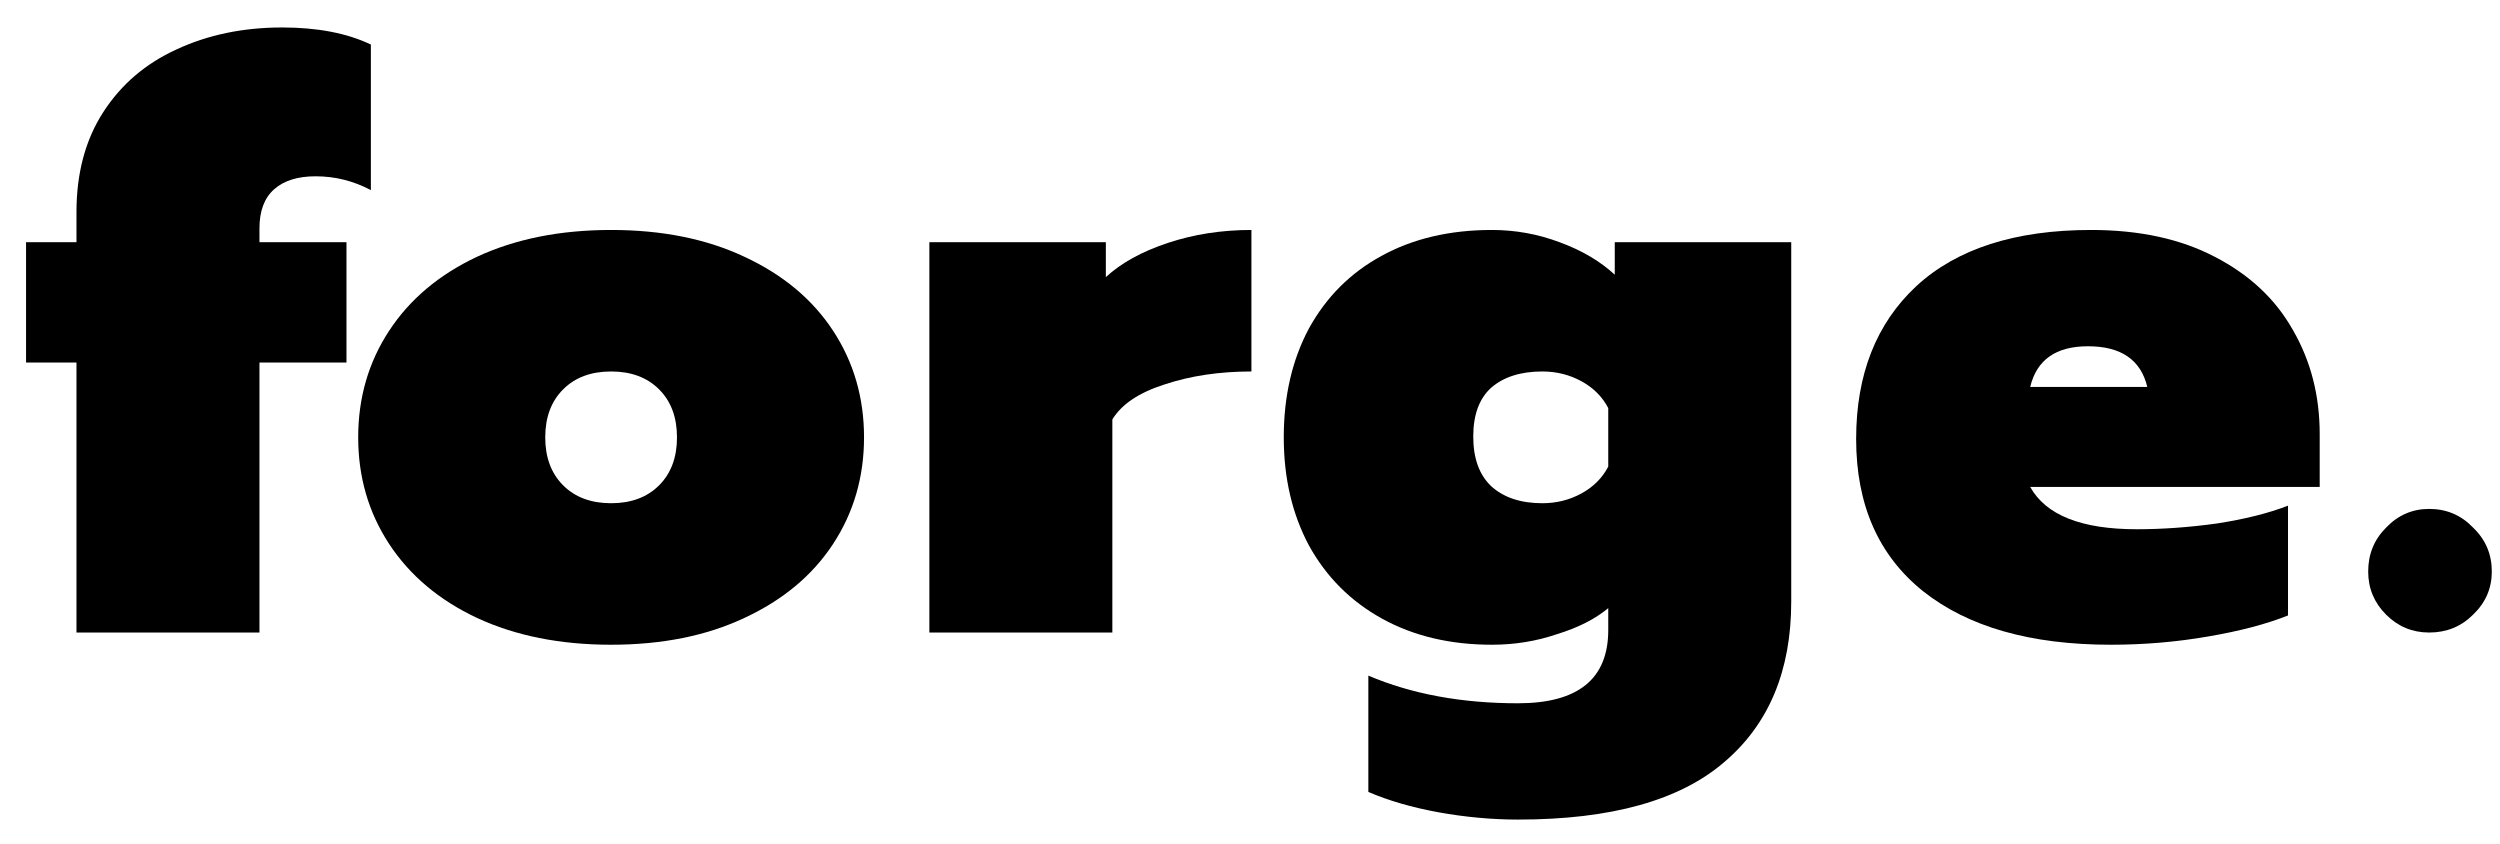
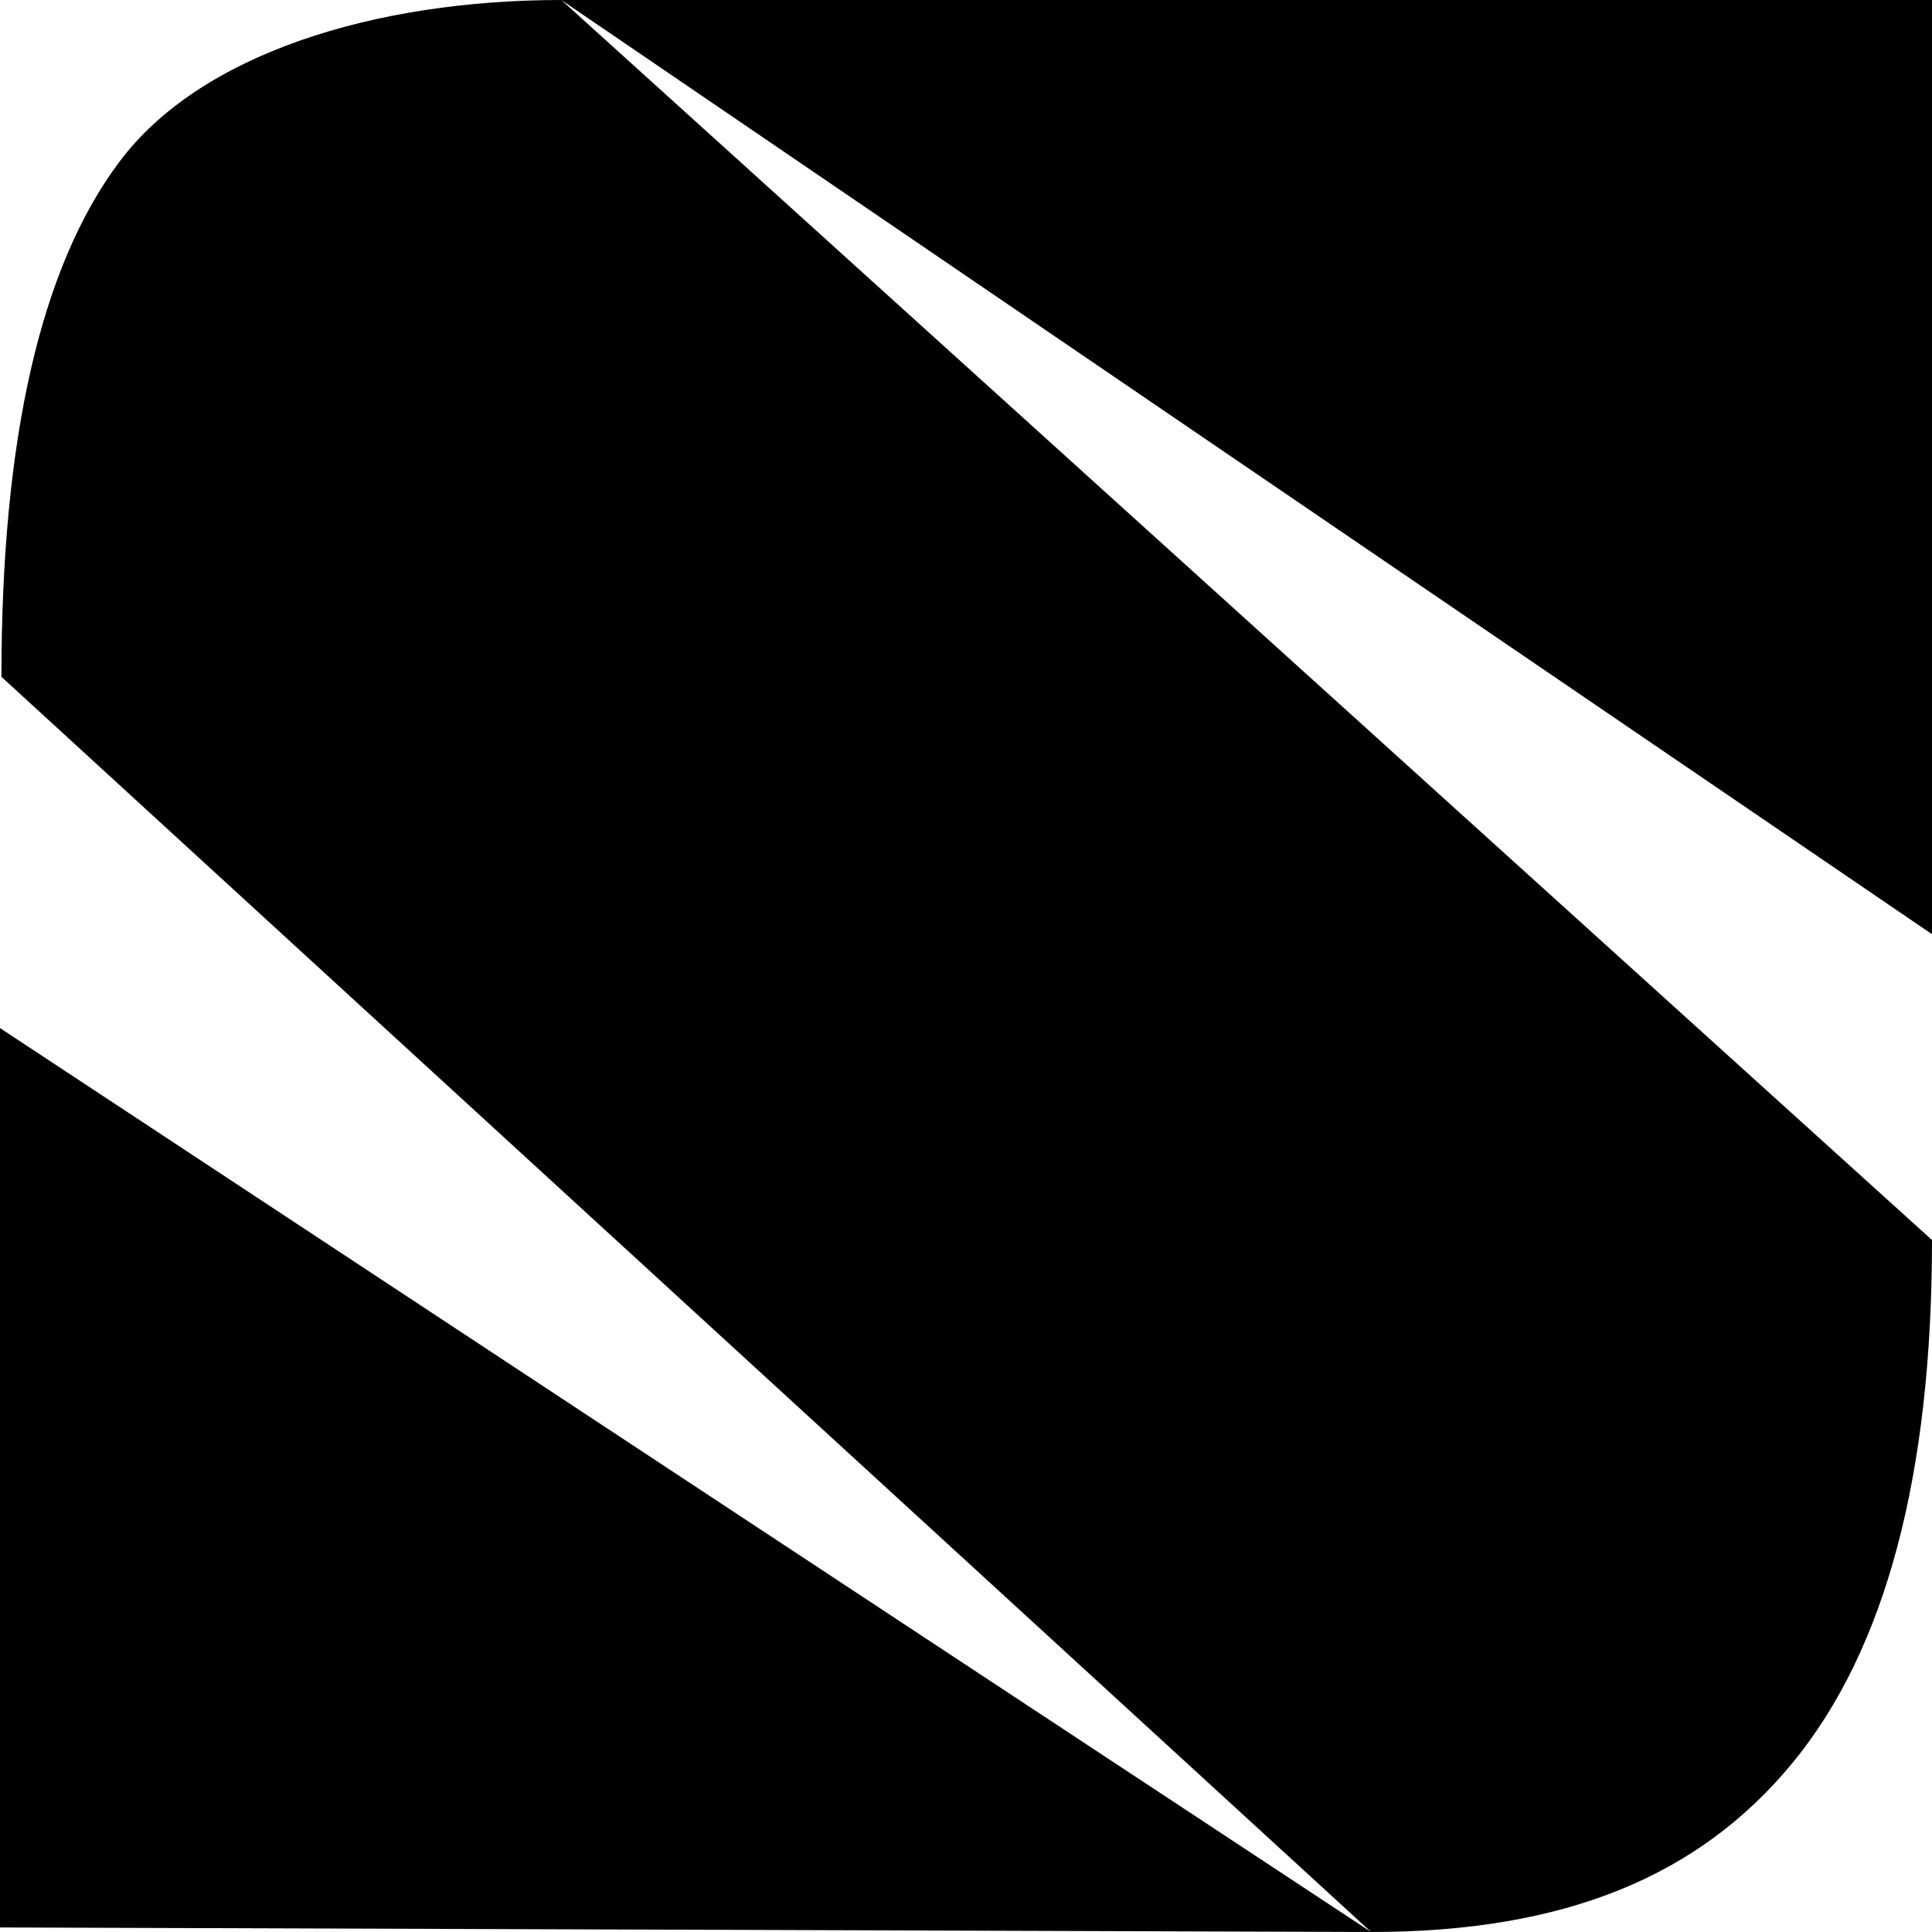
- <svg xmlns="http://www.w3.org/2000/svg" width="83" height="28" viewBox="0 0 83 28" fill="none">
-   <path d="M2.539 12.036H0.865V8.04H2.539V7.041C2.539 5.745 2.836 4.638 3.43 3.72C4.024 2.802 4.834 2.109 5.86 1.641C6.904 1.155 8.074 0.912 9.37 0.912C10.54 0.912 11.521 1.101 12.313 1.479V6.312C11.737 6.006 11.125 5.853 10.477 5.853C9.883 5.853 9.424 5.997 9.1 6.285C8.776 6.573 8.614 7.005 8.614 7.581V8.04H11.503V12.036H8.614V21H2.539V12.036Z" fill="black" />
-   <path d="M20.289 21.405C18.597 21.405 17.112 21.108 15.834 20.514C14.574 19.92 13.602 19.101 12.918 18.057C12.234 17.013 11.892 15.834 11.892 14.52C11.892 13.206 12.234 12.027 12.918 10.983C13.602 9.939 14.574 9.12 15.834 8.526C17.112 7.932 18.597 7.635 20.289 7.635C21.981 7.635 23.457 7.932 24.717 8.526C25.995 9.12 26.976 9.939 27.66 10.983C28.344 12.027 28.686 13.206 28.686 14.52C28.686 15.834 28.344 17.013 27.66 18.057C26.976 19.101 25.995 19.92 24.717 20.514C23.457 21.108 21.981 21.405 20.289 21.405ZM20.289 16.707C20.955 16.707 21.486 16.509 21.882 16.113C22.278 15.717 22.476 15.186 22.476 14.52C22.476 13.854 22.278 13.323 21.882 12.927C21.486 12.531 20.955 12.333 20.289 12.333C19.623 12.333 19.092 12.531 18.696 12.927C18.3 13.323 18.102 13.854 18.102 14.52C18.102 15.186 18.3 15.717 18.696 16.113C19.092 16.509 19.623 16.707 20.289 16.707Z" fill="black" />
-   <path d="M30.855 8.04H36.714V9.201C37.218 8.733 37.902 8.355 38.766 8.067C39.63 7.779 40.557 7.635 41.547 7.635V12.333C40.485 12.333 39.522 12.477 38.658 12.765C37.812 13.035 37.236 13.422 36.93 13.926V21H30.855V8.04Z" fill="black" />
-   <path d="M50.397 27.21C49.533 27.21 48.651 27.129 47.751 26.967C46.869 26.805 46.095 26.58 45.429 26.292V22.431C46.869 23.043 48.525 23.349 50.397 23.349C52.395 23.349 53.394 22.539 53.394 20.919V20.19C52.962 20.55 52.395 20.838 51.693 21.054C51.009 21.288 50.289 21.405 49.533 21.405C48.147 21.405 46.932 21.117 45.888 20.541C44.844 19.965 44.034 19.155 43.458 18.111C42.9 17.067 42.621 15.87 42.621 14.52C42.621 13.152 42.9 11.946 43.458 10.902C44.034 9.858 44.835 9.057 45.861 8.499C46.905 7.923 48.129 7.635 49.533 7.635C50.307 7.635 51.054 7.77 51.774 8.04C52.512 8.31 53.124 8.67 53.61 9.12V8.04H59.469V19.974C59.469 22.26 58.731 24.033 57.255 25.293C55.779 26.571 53.493 27.21 50.397 27.21ZM51.207 16.707C51.675 16.707 52.107 16.599 52.503 16.383C52.899 16.167 53.196 15.87 53.394 15.492V13.548C53.196 13.17 52.899 12.873 52.503 12.657C52.107 12.441 51.675 12.333 51.207 12.333C50.487 12.333 49.92 12.513 49.506 12.873C49.11 13.233 48.912 13.773 48.912 14.493C48.912 15.213 49.11 15.762 49.506 16.14C49.92 16.518 50.487 16.707 51.207 16.707Z" fill="black" />
-   <path d="M70.076 21.405C67.412 21.405 65.332 20.811 63.839 19.623C62.362 18.435 61.624 16.752 61.624 14.574C61.624 12.432 62.291 10.74 63.623 9.498C64.972 8.256 66.907 7.635 69.427 7.635C71.029 7.635 72.397 7.932 73.531 8.526C74.683 9.12 75.547 9.93 76.124 10.956C76.718 11.982 77.014 13.134 77.014 14.412V16.167H67.403C67.924 17.103 69.103 17.571 70.939 17.571C71.785 17.571 72.668 17.508 73.585 17.382C74.522 17.238 75.314 17.04 75.962 16.788V20.433C75.242 20.721 74.35 20.955 73.288 21.135C72.245 21.315 71.174 21.405 70.076 21.405ZM71.29 12.846C71.075 11.946 70.418 11.496 69.32 11.496C68.257 11.496 67.618 11.946 67.403 12.846H71.29Z" fill="black" />
-   <path d="M80.649 21C80.091 21 79.614 20.802 79.218 20.406C78.822 20.01 78.624 19.533 78.624 18.975C78.624 18.399 78.822 17.913 79.218 17.517C79.614 17.103 80.091 16.896 80.649 16.896C81.225 16.896 81.711 17.103 82.107 17.517C82.521 17.913 82.728 18.399 82.728 18.975C82.728 19.533 82.521 20.01 82.107 20.406C81.711 20.802 81.225 21 80.649 21Z" fill="black" />
+ <svg xmlns="http://www.w3.org/2000/svg" width="31" height="31" viewBox="0 0 31 31" fill="none">
+   <path d="M31 14.99L31 9.53674e-06L9.007 8.57538e-06L31 14.99ZM22 31C25.128 31 27.28 30.093 28.768 28.279C30.256 26.465 31 23.671 31 19.897L9.007 8.57538e-06C6 8.44396e-06 3.204 0.867 1.913 2.6C0.653 4.284 0.023 7.037 0.023 10.86L22 31ZM22 31L6.33986e-07 16.496L3.18551e-09 30.927L22 31Z" fill="black" />
</svg>
